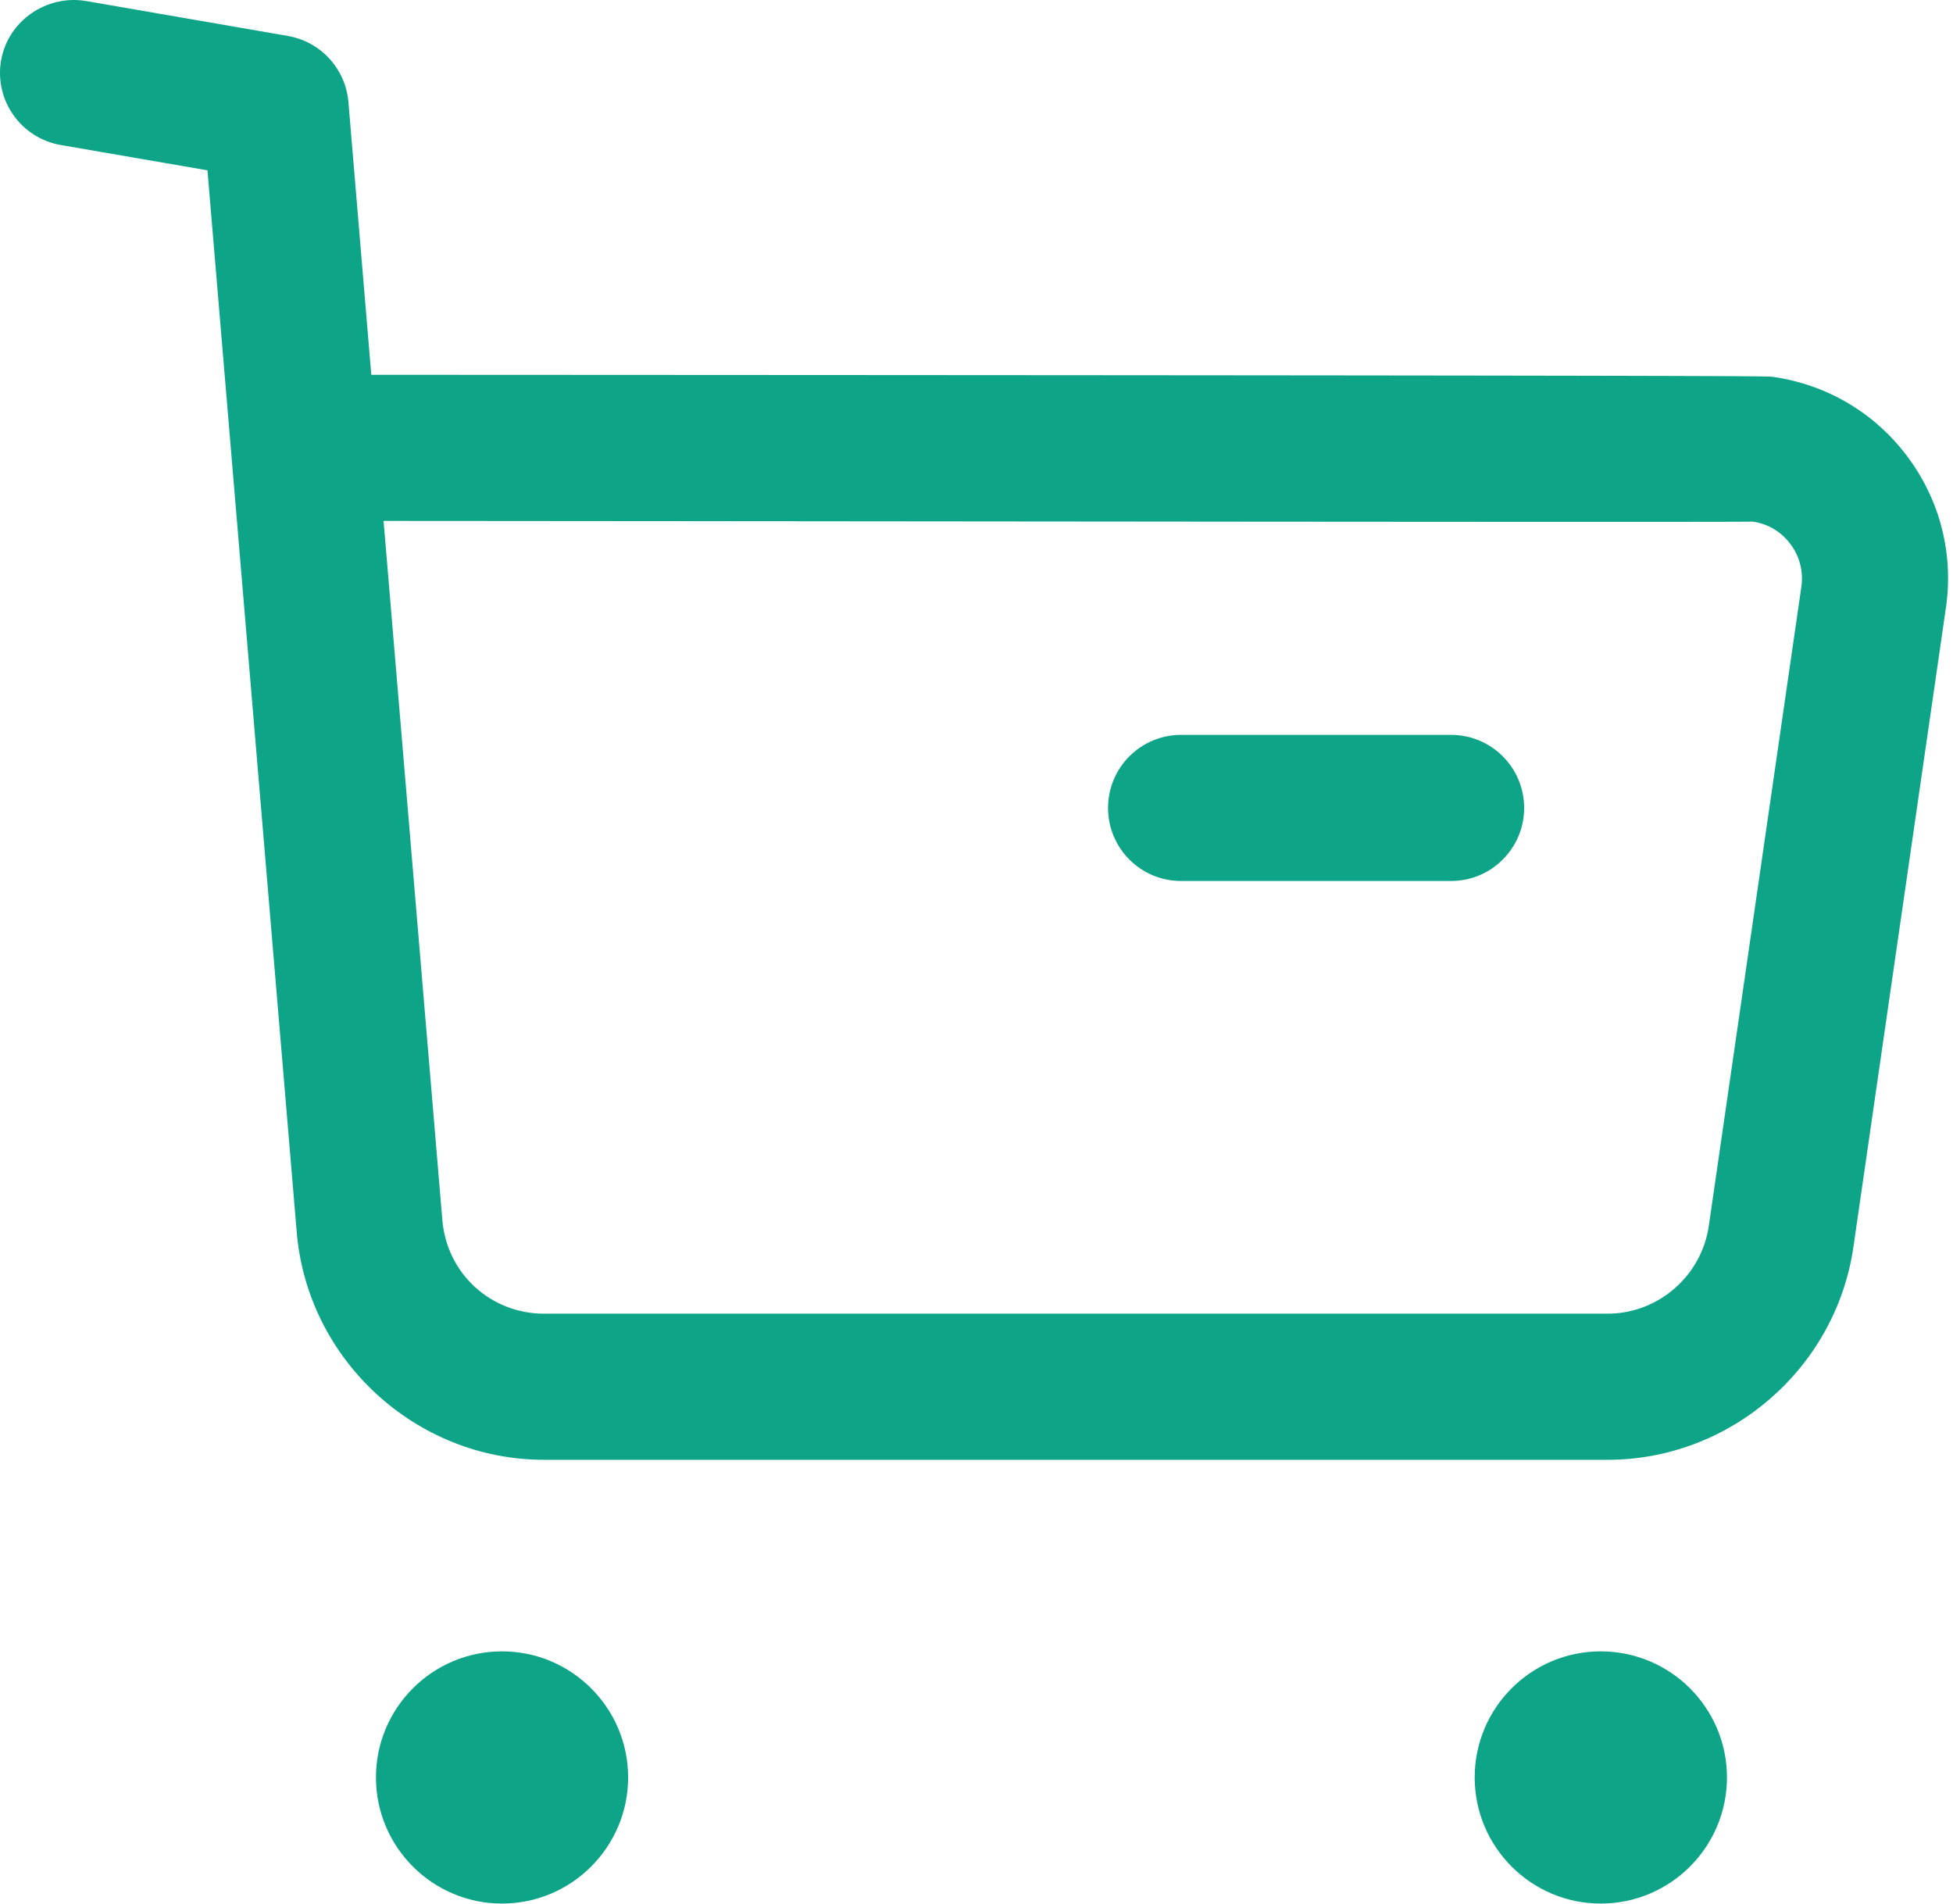
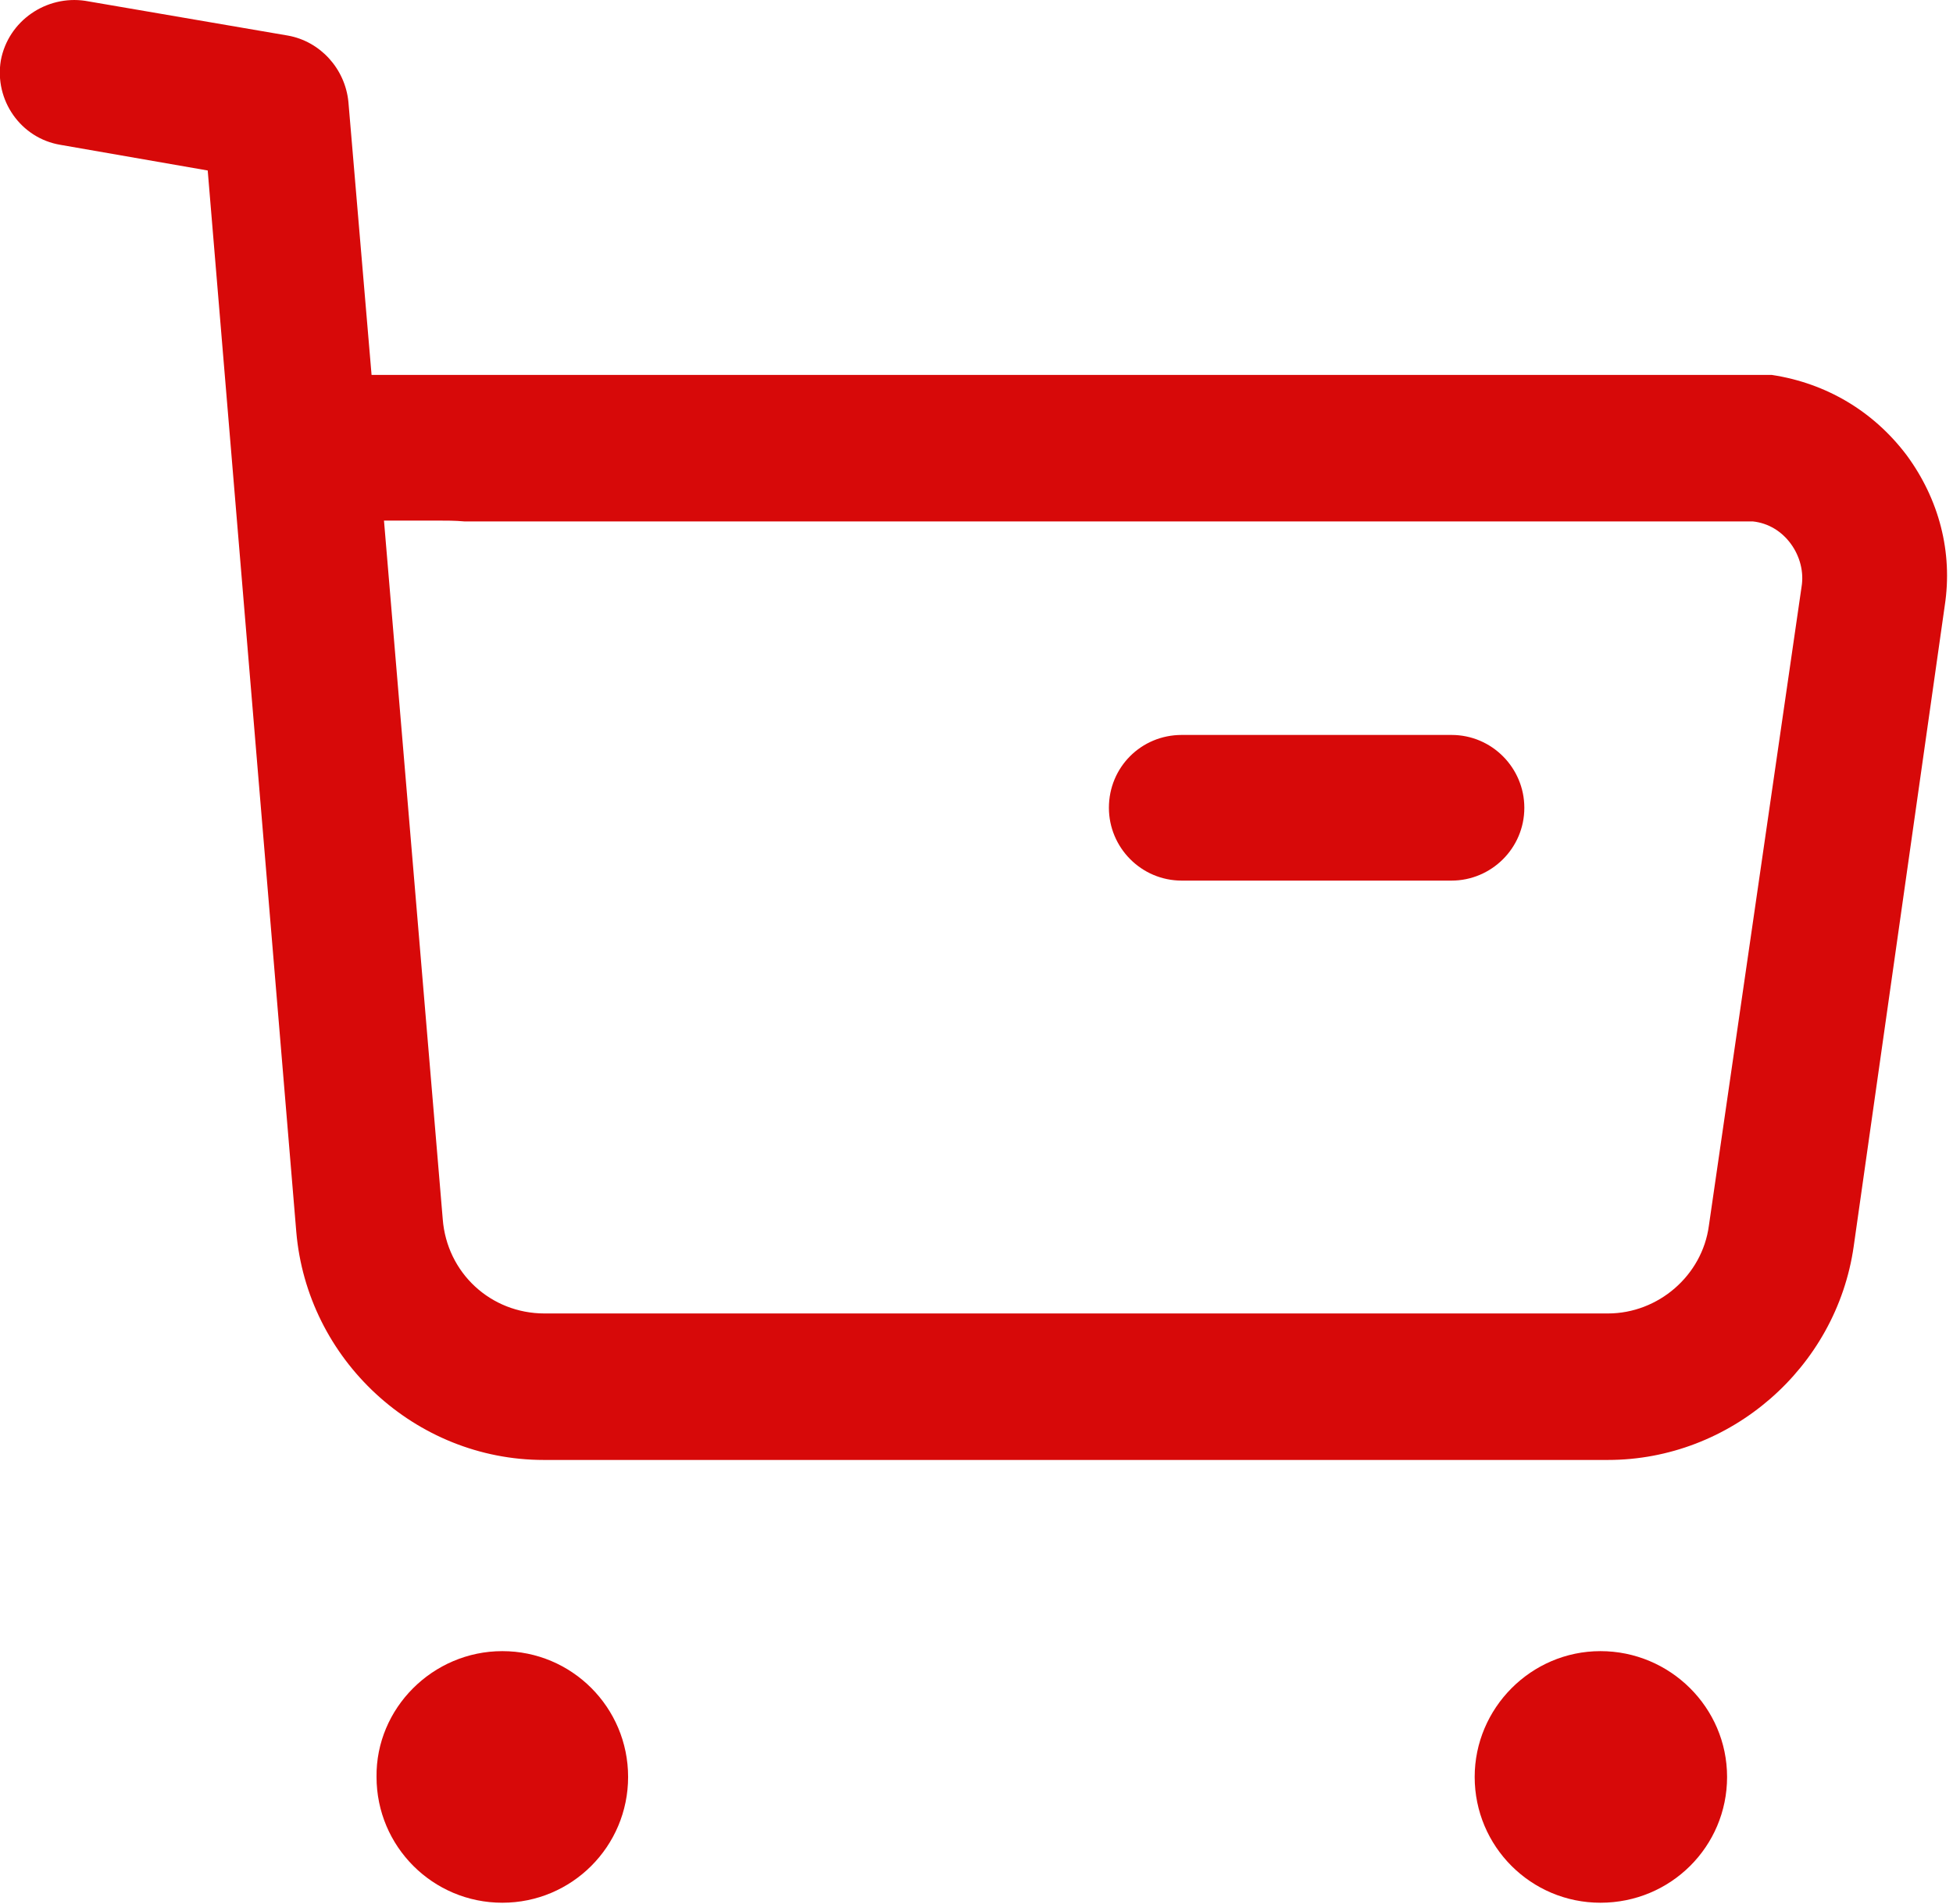
- <svg xmlns="http://www.w3.org/2000/svg" width="236" height="230" viewBox="0 0 236 230" fill="none">
-   <path fill-rule="evenodd" clip-rule="evenodd" d="M60.661 199.527C69.064 199.527 75.903 206.354 75.903 214.758C75.903 223.162 69.064 230 60.661 230C52.257 230 45.43 223.162 45.43 214.758C45.43 206.354 52.257 199.527 60.661 199.527ZM193.432 199.527C201.848 199.527 208.686 206.354 208.686 214.758C208.686 223.162 201.848 230 193.432 230C185.028 230 178.201 223.162 178.201 214.758C178.201 206.354 185.028 199.527 193.432 199.527ZM10.334 0.112L34.816 4.349C38.759 5.043 41.76 8.315 42.101 12.317L44.867 45.286L55.153 45.29C56.831 45.291 58.492 45.292 60.135 45.292L79.018 45.301C80.523 45.302 82.011 45.303 83.483 45.304L104.332 45.315C105.642 45.316 106.936 45.316 108.215 45.317L122.826 45.327C123.983 45.327 125.126 45.328 126.254 45.329L139.105 45.338C140.12 45.339 141.12 45.34 142.108 45.341L153.312 45.35C154.194 45.351 155.062 45.352 155.918 45.353L163.282 45.36C164.063 45.361 164.833 45.362 165.59 45.363L174.118 45.373C174.783 45.373 175.437 45.374 176.08 45.375L183.281 45.385C183.839 45.386 184.387 45.387 184.925 45.388L189.501 45.395C189.981 45.396 190.451 45.397 190.912 45.398L196.01 45.408C196.4 45.409 196.781 45.41 197.154 45.411L200.291 45.419C200.616 45.419 200.933 45.42 201.243 45.421L204.606 45.432C204.858 45.433 205.103 45.434 205.342 45.434L207.317 45.443C207.518 45.444 207.712 45.444 207.901 45.445L209.899 45.456C210.044 45.457 210.184 45.458 210.319 45.459L211.408 45.467C211.515 45.468 211.618 45.469 211.717 45.47L212.501 45.478C212.577 45.479 212.649 45.48 212.718 45.481L213.251 45.49C213.302 45.49 213.349 45.491 213.394 45.492L213.731 45.501C213.762 45.502 213.791 45.503 213.818 45.504L214.062 45.515C214.077 45.516 214.091 45.517 214.104 45.518C214.218 45.529 214.235 45.531 214.252 45.533C220.808 46.486 226.576 49.911 230.507 55.184C234.438 60.446 236.086 66.931 235.144 73.428L223.974 150.617C221.867 165.306 209.109 176.382 194.278 176.382H65.736C50.234 176.382 37.111 164.282 35.851 148.804L25.07 20.58L7.332 17.52C2.518 16.672 -0.695 12.117 0.129 7.303C0.976 2.489 5.625 -0.642 10.334 0.112ZM52.791 62.945L46.35 62.941L53.448 147.357C53.966 153.854 59.274 158.727 65.759 158.727H194.255C200.387 158.727 205.625 154.16 206.496 148.098L217.677 70.898C217.936 69.061 217.477 67.225 216.359 65.742C215.253 64.247 213.628 63.282 211.792 63.023C211.707 63.027 211.504 63.03 211.188 63.032L209.908 63.04C209.64 63.041 209.346 63.042 209.025 63.043L202.357 63.053C201.795 63.053 201.21 63.053 200.603 63.054L184.925 63.053C184.051 63.053 183.159 63.053 182.252 63.052L164.36 63.041C163.288 63.041 162.205 63.04 161.11 63.039L150.986 63.031C149.833 63.03 148.671 63.029 147.501 63.028L136.778 63.018C135.567 63.017 134.35 63.016 133.128 63.015L125.741 63.008C124.502 63.007 123.259 63.006 122.013 63.005L110.74 62.994C109.483 62.993 108.226 62.992 106.968 62.991L99.428 62.984C98.173 62.983 96.919 62.981 95.668 62.98L88.192 62.974C86.952 62.972 85.715 62.971 84.483 62.97L73.531 62.961C72.331 62.96 71.138 62.959 69.952 62.958L56.111 62.947C54.994 62.947 53.888 62.946 52.791 62.945ZM175.35 88.792C180.223 88.792 184.178 92.747 184.178 97.62C184.178 102.492 180.223 106.447 175.35 106.447H142.724C137.839 106.447 133.896 102.492 133.896 97.62C133.896 92.747 137.839 88.792 142.724 88.792H175.35Z" fill="#0DA487" />
+ <svg xmlns="http://www.w3.org/2000/svg" version="1.1" id="Capa_1" x="0px" y="0px" viewBox="0 0 236 230" style="enable-background:new 0 0 236 230;" xml:space="preserve">
+   <style type="text/css">
+ 	.st0{fill-rule:evenodd;clip-rule:evenodd;fill:#D70909;}
+ </style>
+   <path class="st0" d="M60.7,199.5c8.4,0,15.2,6.8,15.2,15.2c0,8.4-6.8,15.2-15.2,15.2c-8.4,0-15.2-6.8-15.2-15.2  C45.4,206.4,52.3,199.5,60.7,199.5z M193.4,199.5c8.4,0,15.3,6.8,15.3,15.2c0,8.4-6.8,15.2-15.3,15.2c-8.4,0-15.2-6.8-15.2-15.2  C178.2,206.4,185,199.5,193.4,199.5z M10.3,0.1l24.5,4.2c3.9,0.7,6.9,4,7.3,8l2.8,33l10.3,0c1.7,0,3.3,0,5,0l18.9,0c1.5,0,3,0,4.5,0  l20.8,0c1.3,0,2.6,0,3.9,0l14.6,0c1.2,0,2.3,0,3.4,0l12.9,0c1,0,2,0,3,0l11.2,0c0.9,0,1.8,0,2.6,0l7.4,0c0.8,0,1.6,0,2.3,0l8.5,0  c0.7,0,1.3,0,2,0l7.2,0c0.6,0,1.1,0,1.6,0l4.6,0c0.5,0,0.9,0,1.4,0l5.1,0c0.4,0,0.8,0,1.1,0l3.1,0c0.3,0,0.6,0,1,0l3.4,0  c0.3,0,0.5,0,0.7,0l2,0c0.2,0,0.4,0,0.6,0l2,0c0.1,0,0.3,0,0.4,0l1.1,0c0.1,0,0.2,0,0.3,0l0.8,0c0.1,0,0.1,0,0.2,0l0.5,0  c0.1,0,0.1,0,0.1,0l0.3,0c0,0,0.1,0,0.1,0l0.2,0c0,0,0,0,0,0c0.1,0,0.1,0,0.1,0c6.6,1,12.3,4.4,16.3,9.7c3.9,5.3,5.6,11.7,4.6,18.2  L224,150.6c-2.1,14.7-14.9,25.8-29.7,25.8H65.7c-15.5,0-28.6-12.1-29.9-27.6L25.1,20.6L7.3,17.5c-4.8-0.8-8-5.4-7.2-10.2  C1,2.5,5.6-0.6,10.3,0.1z M52.8,62.9l-6.4,0l7.1,84.4c0.5,6.5,5.8,11.4,12.3,11.4h128.5c6.1,0,11.4-4.6,12.2-10.6l11.2-77.2  c0.3-1.8-0.2-3.7-1.3-5.2c-1.1-1.5-2.7-2.5-4.6-2.7c-0.1,0-0.3,0-0.6,0l-1.3,0c-0.3,0-0.6,0-0.9,0l-6.7,0c-0.6,0-1.1,0-1.8,0  l-15.7,0c-0.9,0-1.8,0-2.7,0l-17.9,0c-1.1,0-2.2,0-3.2,0L151,63c-1.2,0-2.3,0-3.5,0l-10.7,0c-1.2,0-2.4,0-3.6,0l-7.4,0  c-1.2,0-2.5,0-3.7,0l-11.3,0c-1.3,0-2.5,0-3.8,0l-7.5,0c-1.3,0-2.5,0-3.8,0l-7.5,0c-1.2,0-2.5,0-3.7,0l-11,0c-1.2,0-2.4,0-3.6,0  l-13.8,0C55,62.9,53.9,62.9,52.8,62.9z M175.4,88.8c4.9,0,8.8,4,8.8,8.8c0,4.9-4,8.8-8.8,8.8h-32.6c-4.9,0-8.8-4-8.8-8.8  c0-4.9,3.9-8.8,8.8-8.8H175.4z" />
</svg>
